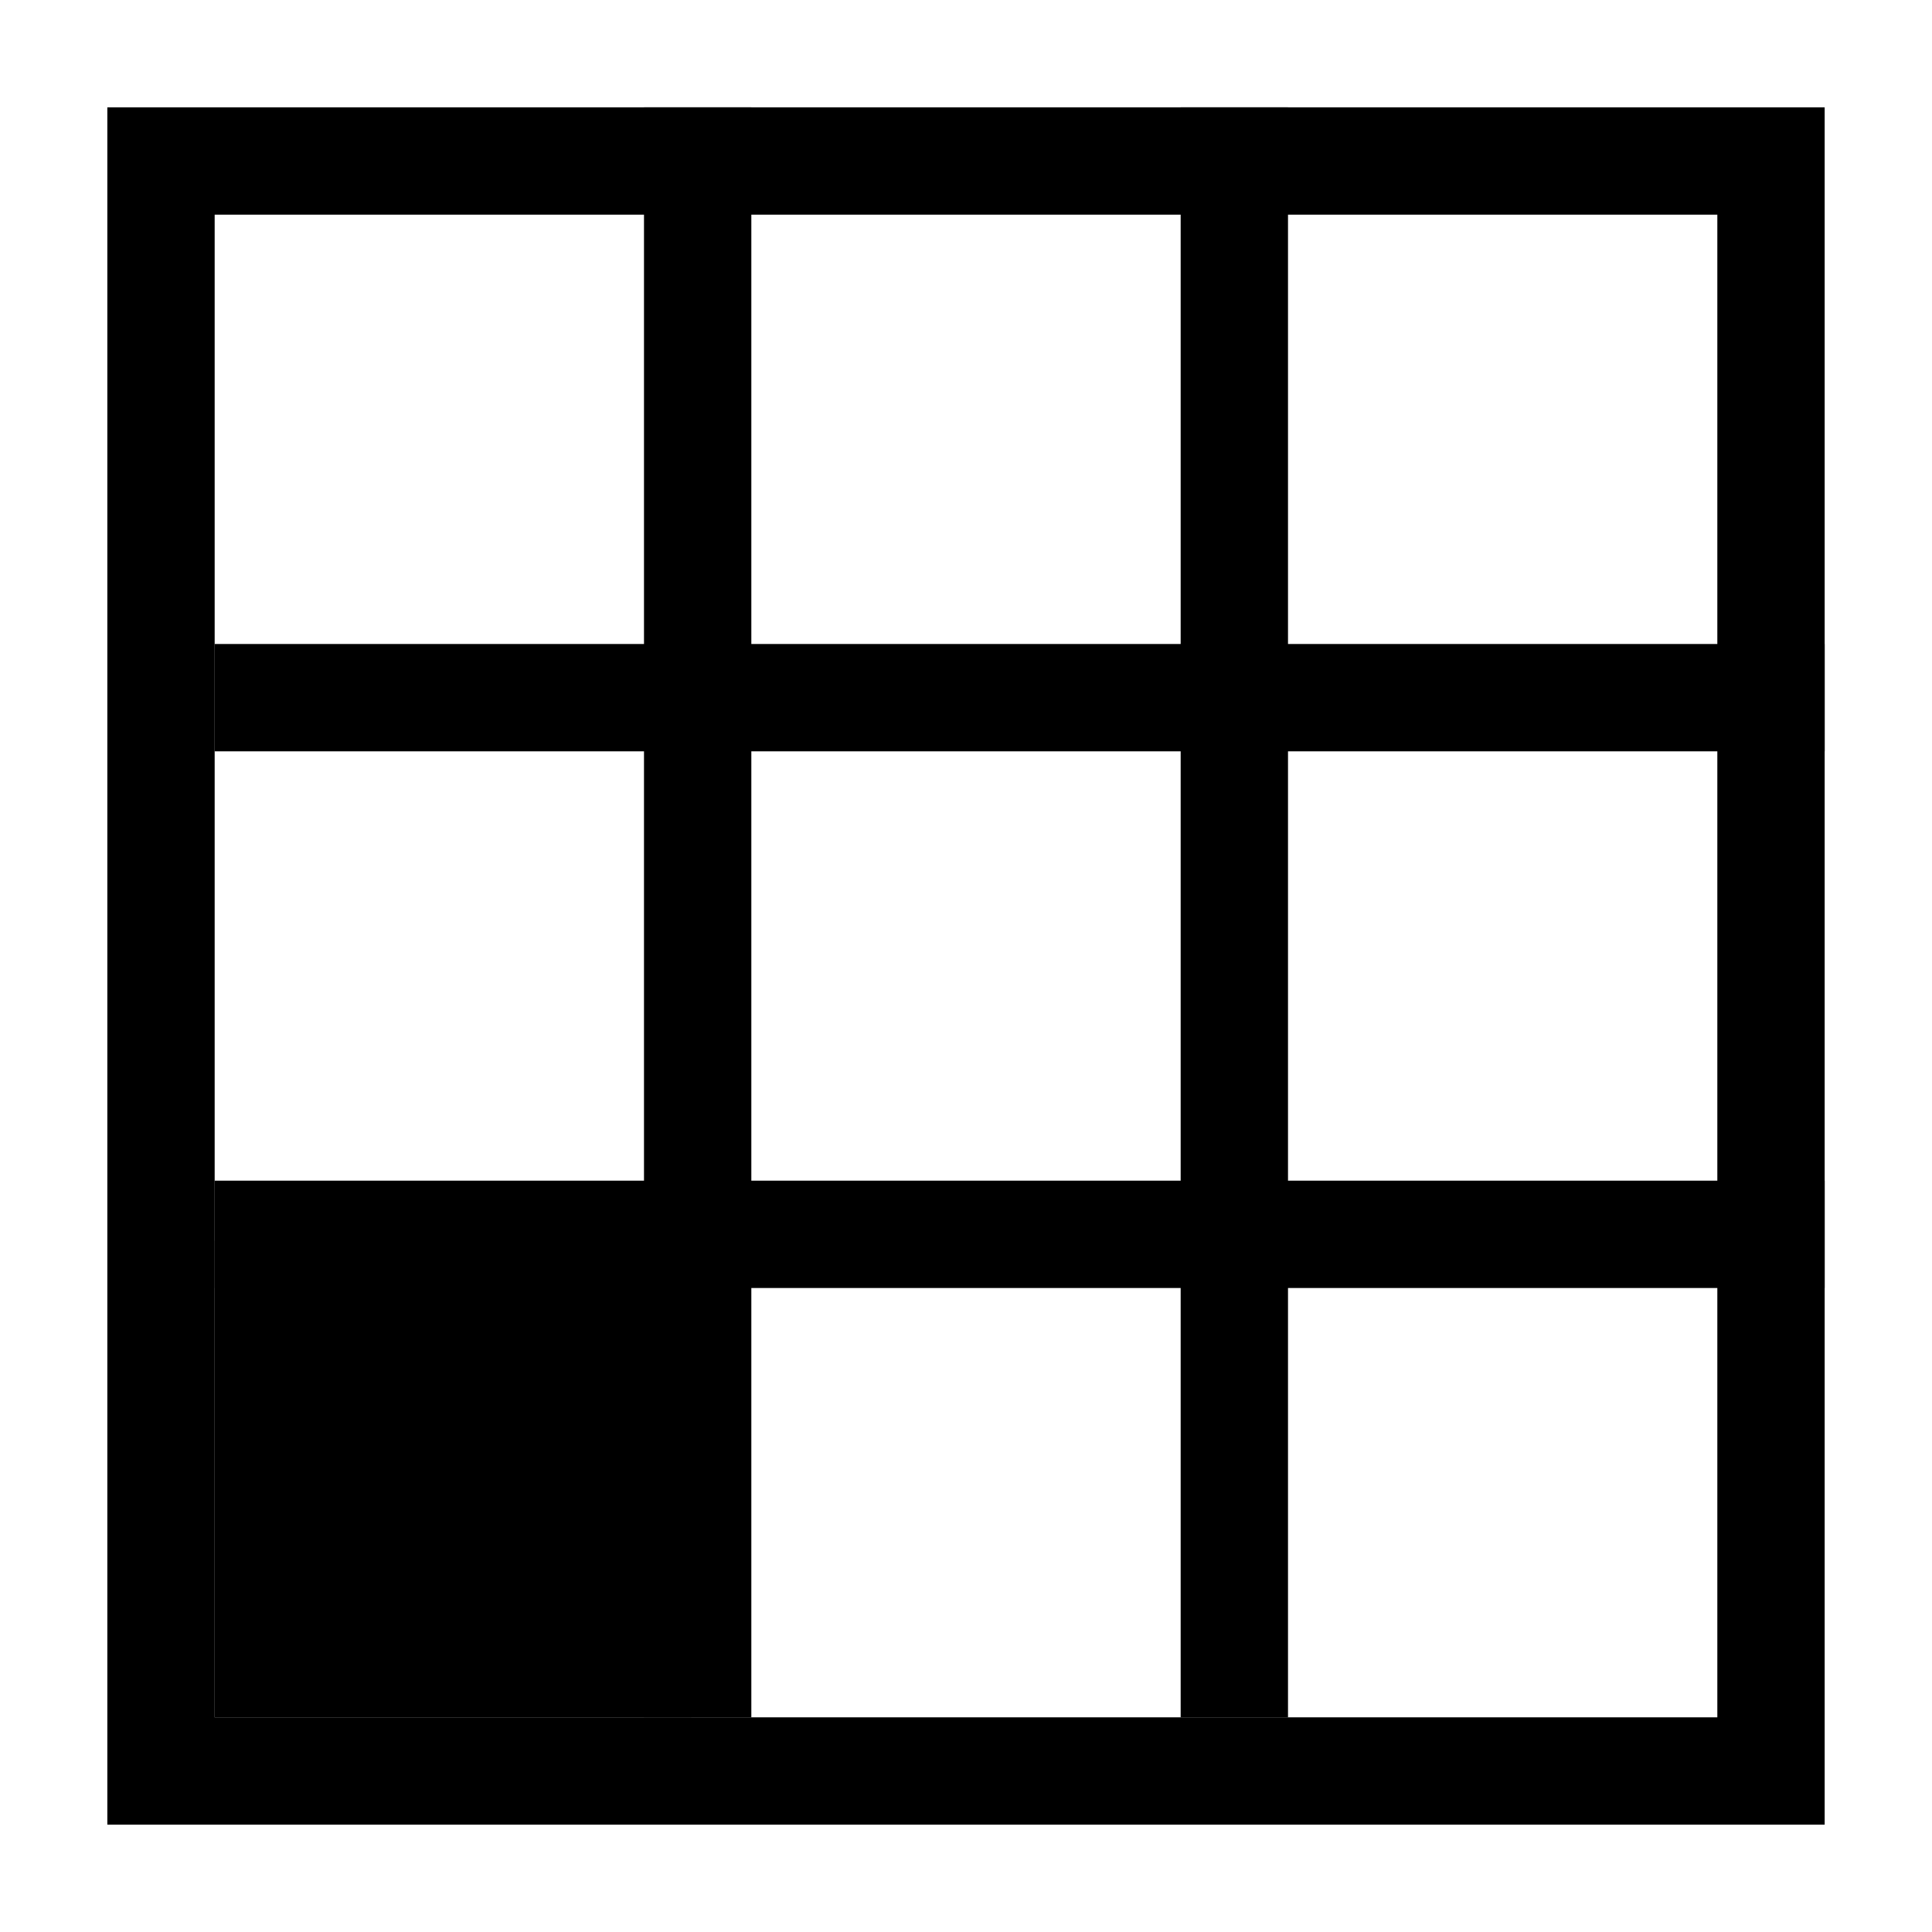
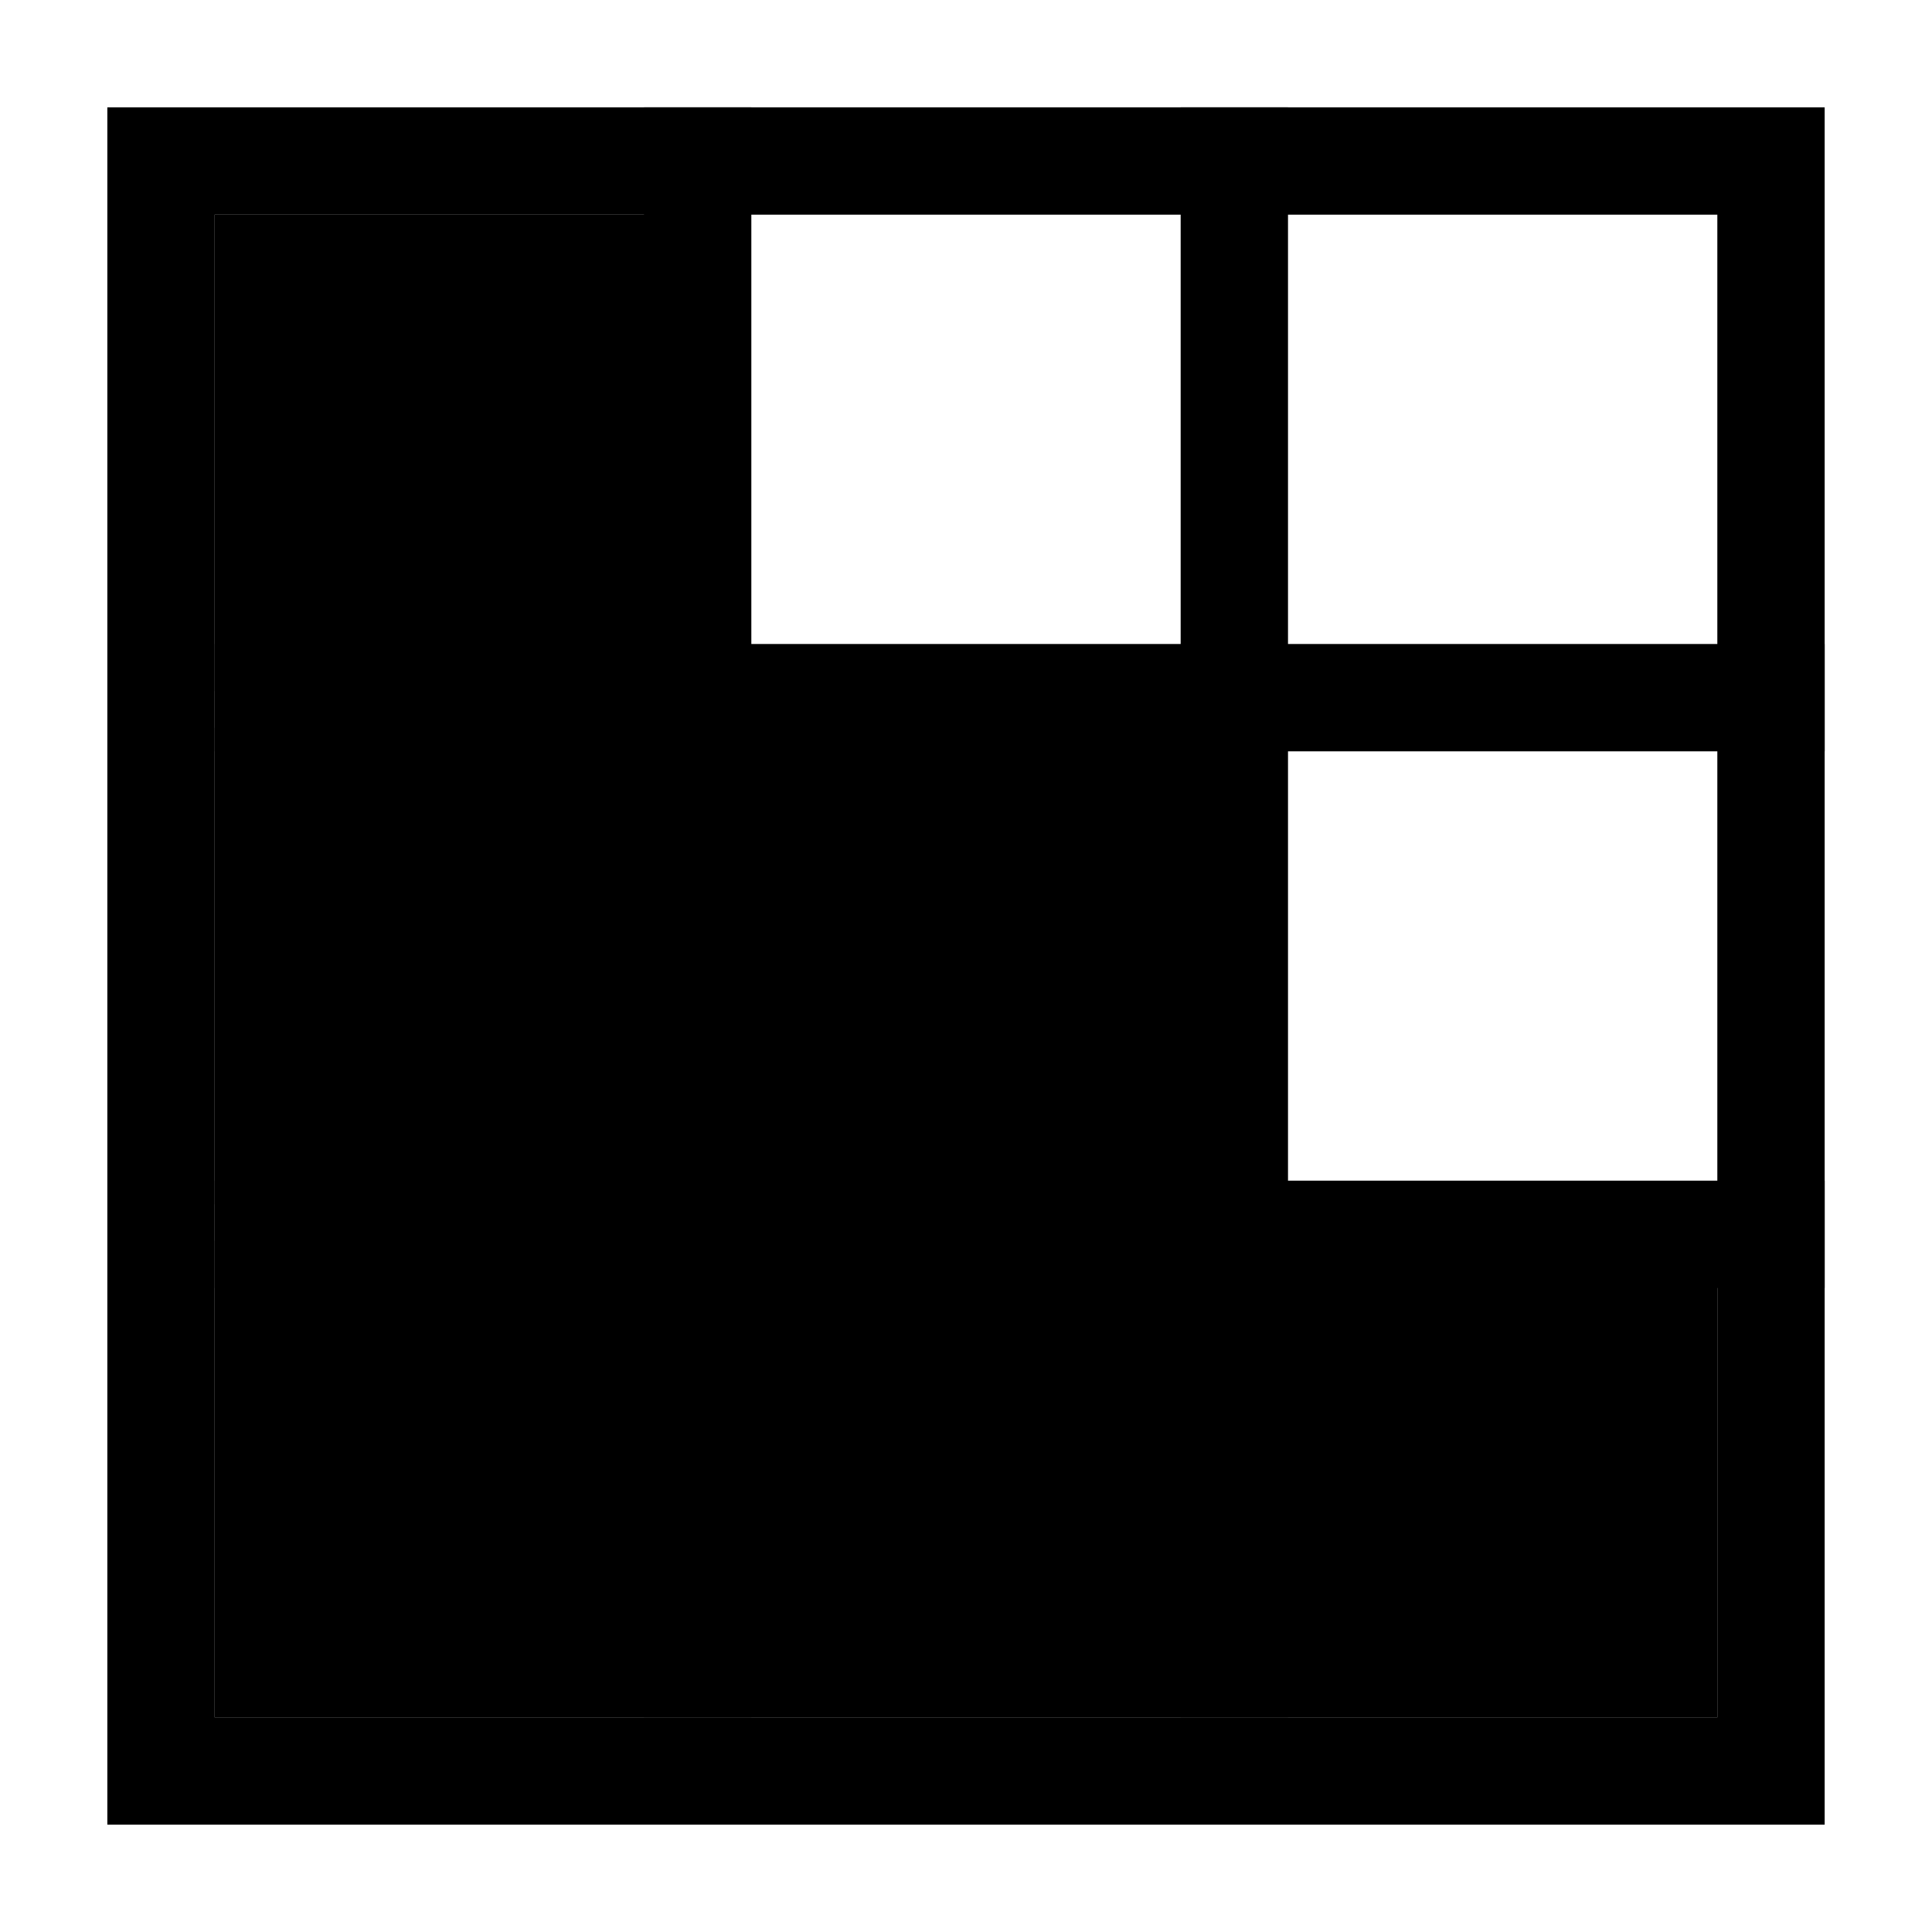
<svg xmlns="http://www.w3.org/2000/svg" viewBox="0 0 36 36">
  <defs>
    <style>.cls-1{fill:none;stroke:#000;stroke-miterlimit:10;stroke-width:2px;}</style>
  </defs>
  <g id="popup">
+     <rect x="4" y="4" width="8.88" height="8.88" />
    <rect class="cls-1" x="3" y="3" width="30" height="30" />
    <line class="cls-1" x1="34" y1="23" x2="4" y2="23" />
    <line class="cls-1" x1="34" y1="13" x2="4" y2="13" />
    <line class="cls-1" x1="13" y1="2" x2="13" y2="32" />
    <line class="cls-1" x1="23" y1="2" x2="23" y2="32" />
-     <rect x="4" y="23.12" width="8.88" height="8.88" />
+     <rect x="4" y="23.12" width="28" height="8.88" />
+     <rect x="4" y="13.56" width="18.13" height="8.88" />
  </g>
</svg>
